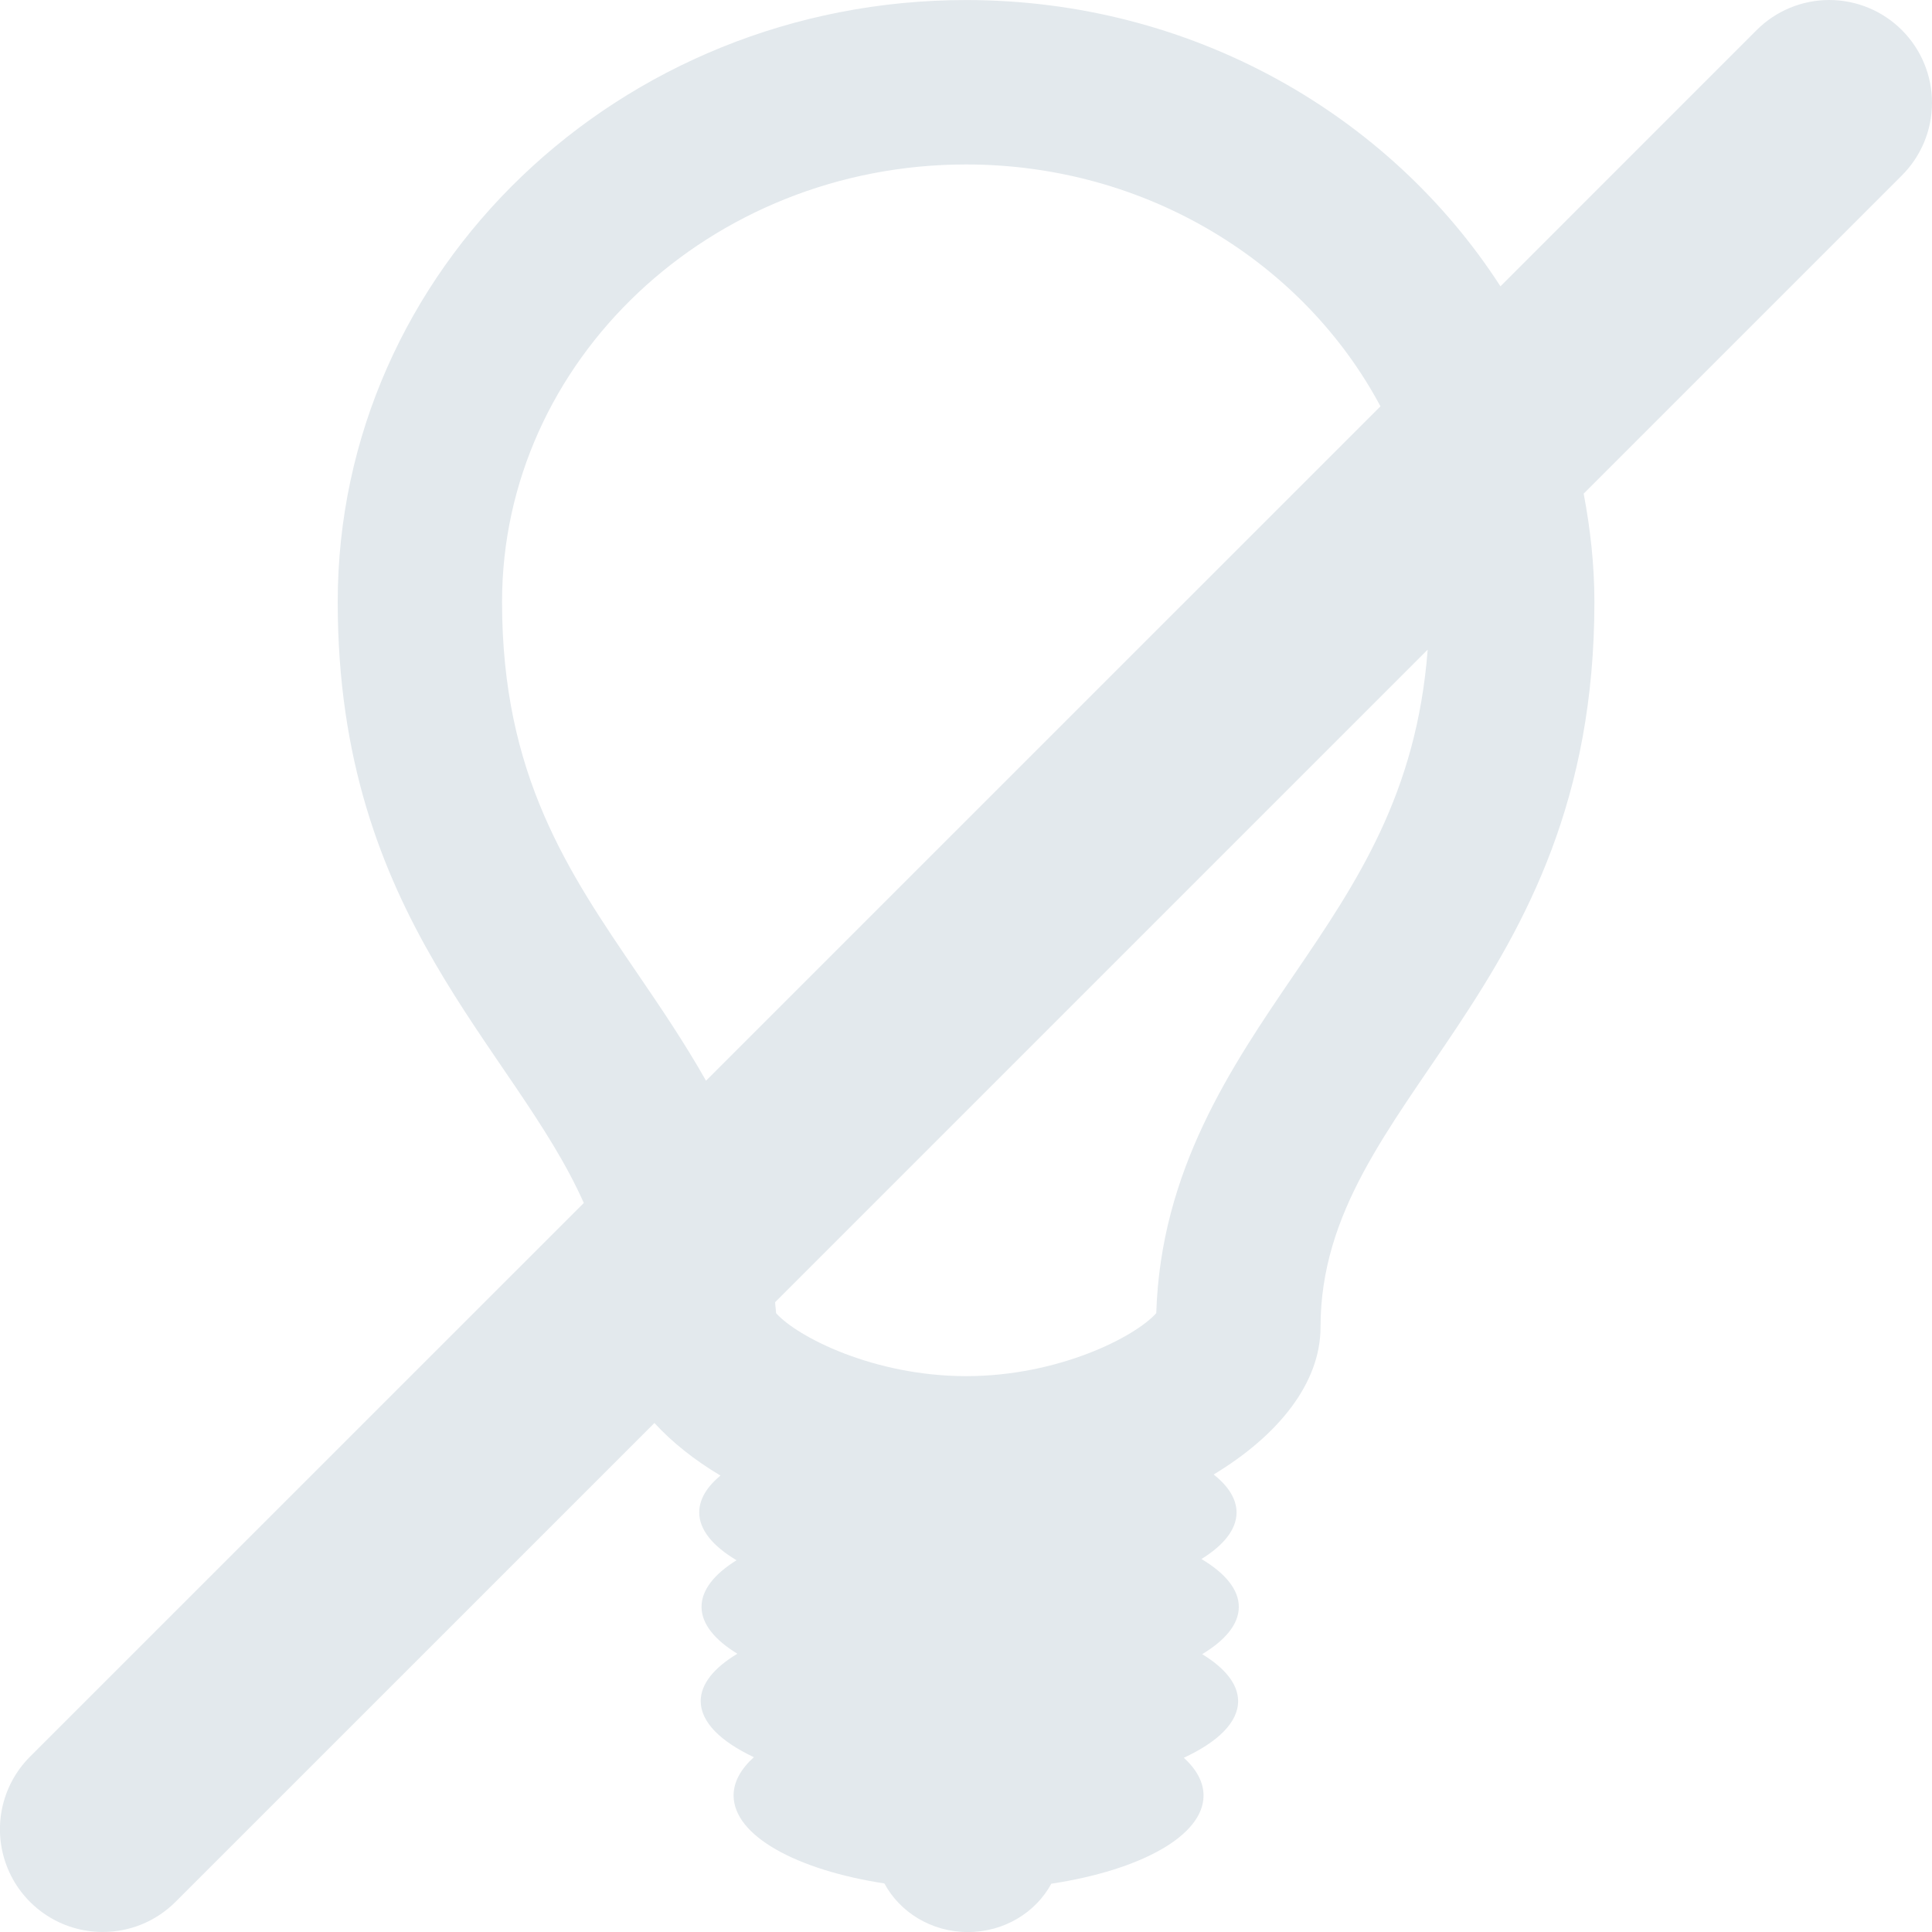
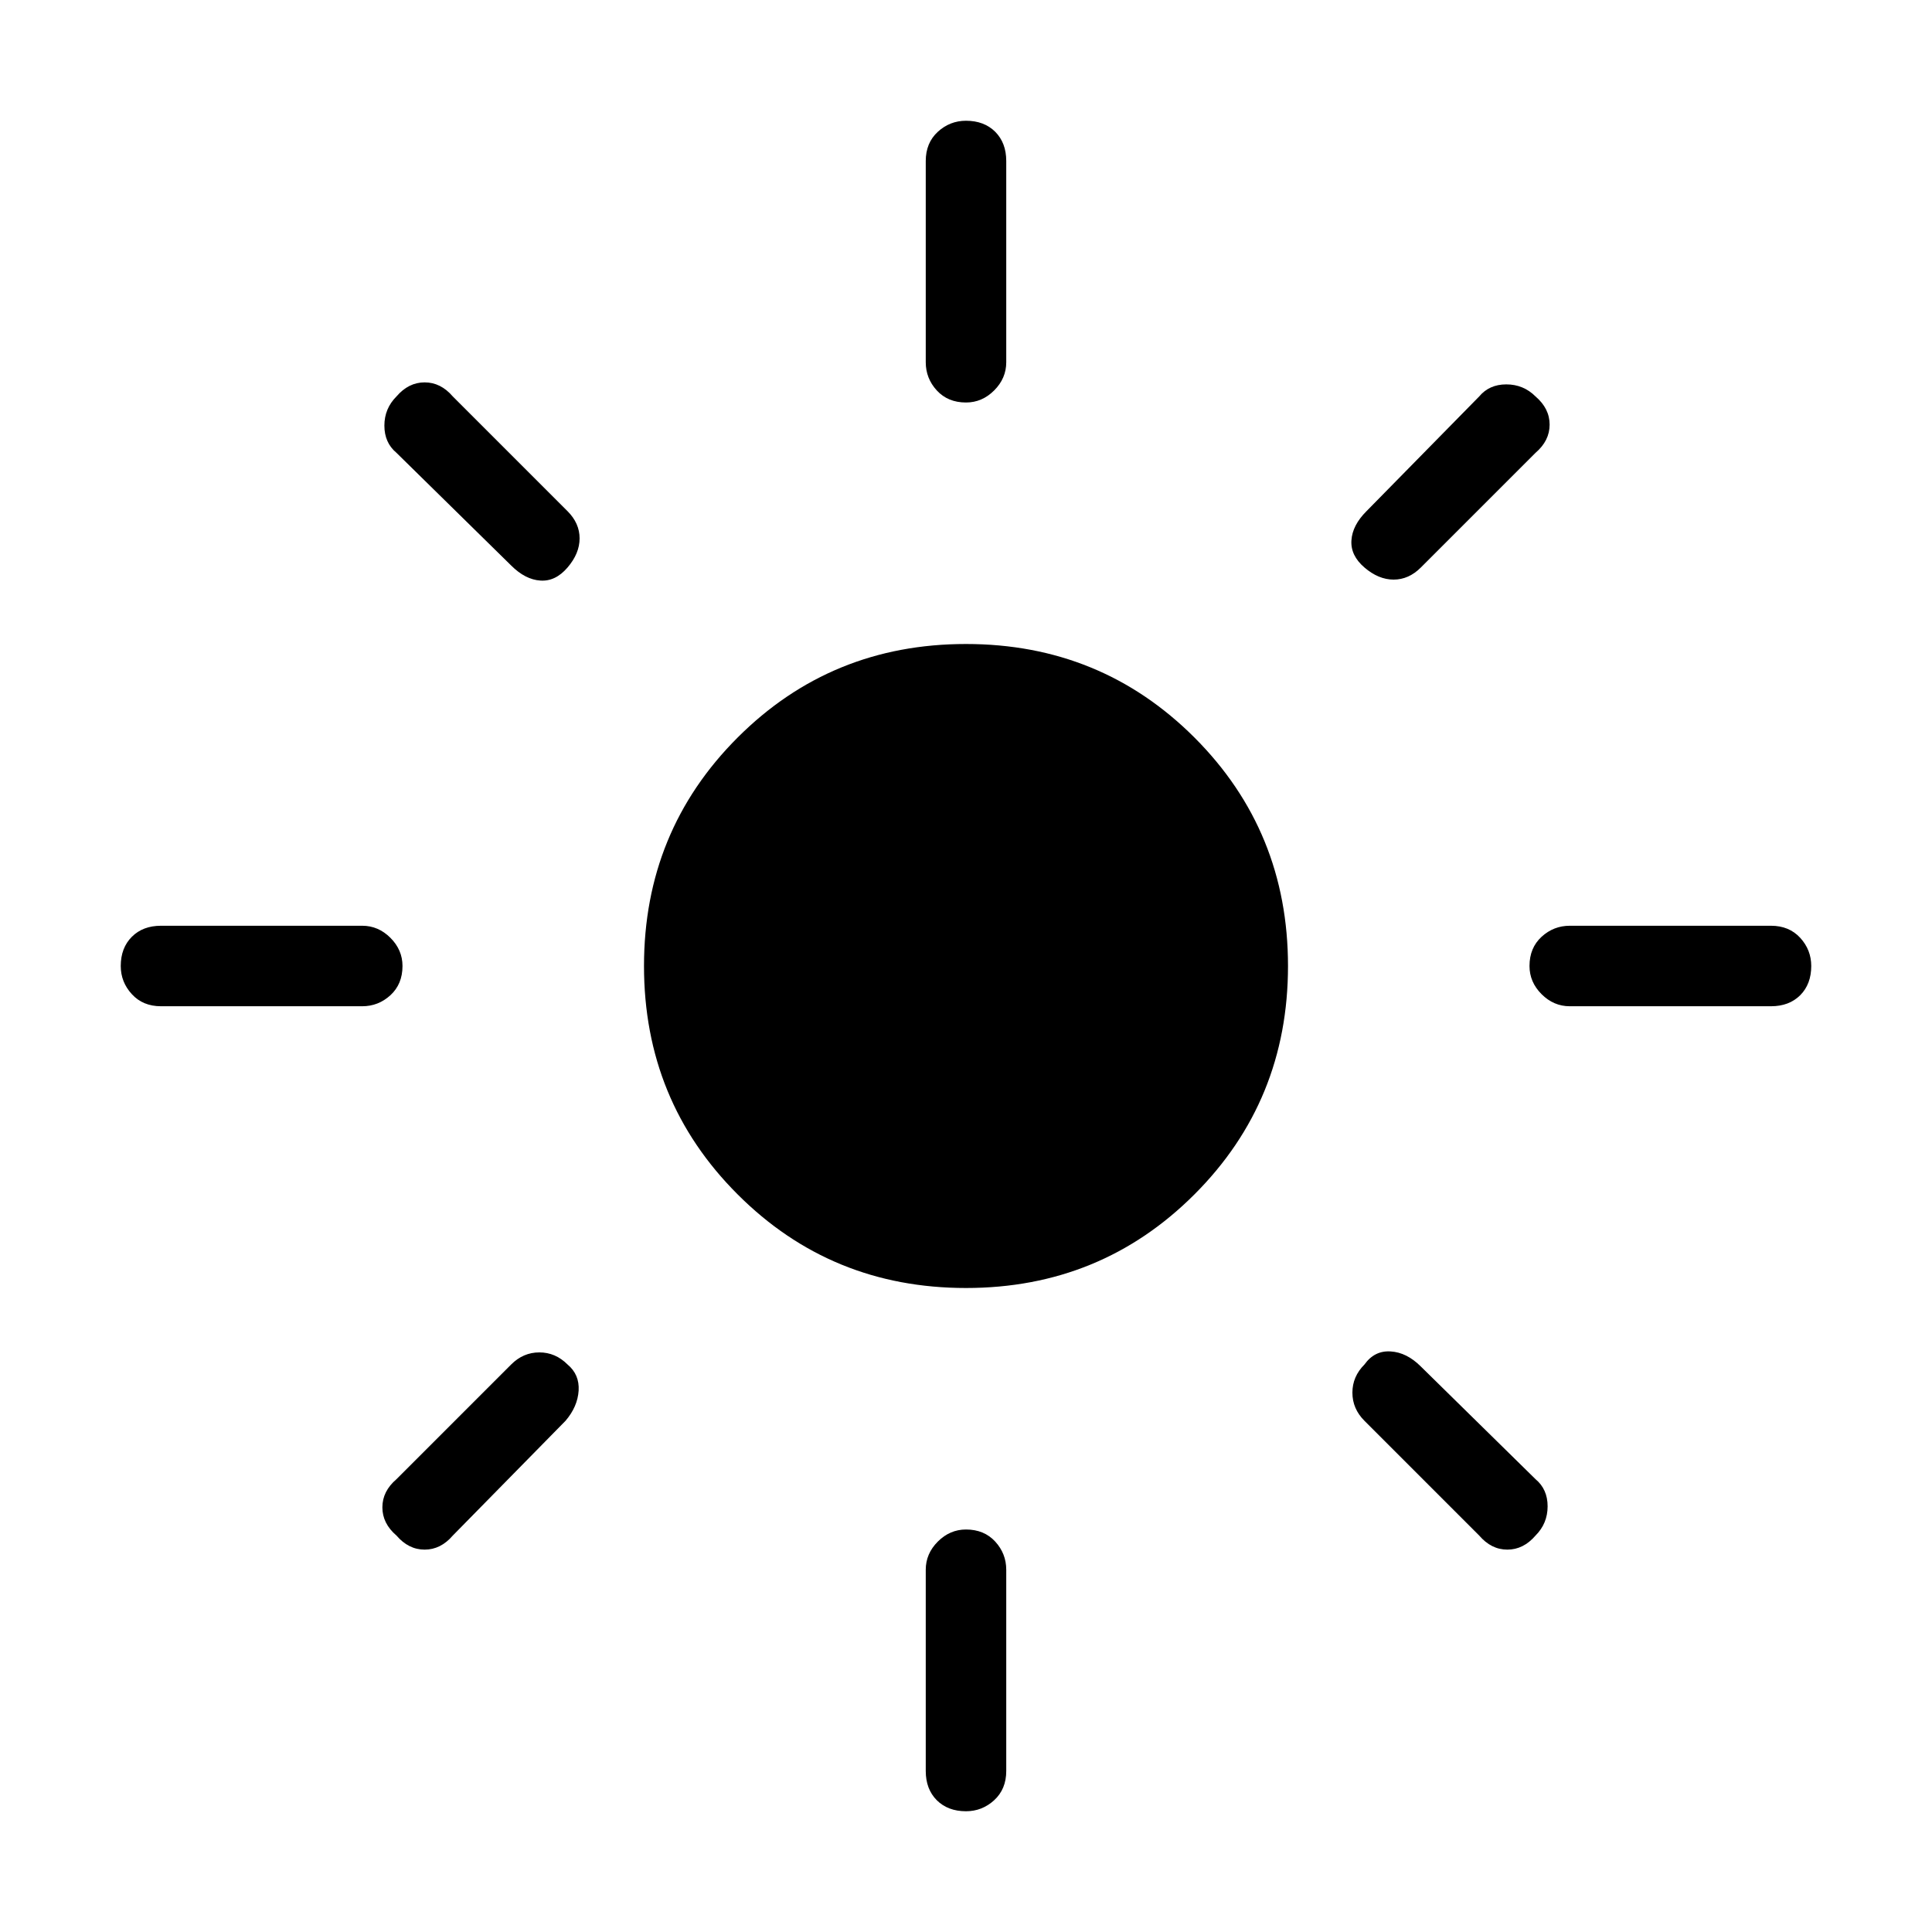
- <svg xmlns="http://www.w3.org/2000/svg" width="512" height="512" viewBox="0 0 47.002 47.002">
-   <path d="M46.27.733a2.498 2.498 0 00-3.535 0l-6.232 6.233c-2.694-4.174-7.501-6.965-13-6.965-8.441 0-15.287 6.556-15.287 14.644 0 7.708 4.291 10.809 5.987 14.621L.734 42.733a2.498 2.498 0 001.768 4.268c.64 0 1.279-.244 1.768-.732l11.651-11.65c.431.47.974.902 1.607 1.279-.333.275-.517.578-.517.896 0 .426.335.823.908 1.164-.539.335-.852.721-.852 1.133 0 .415.32.804.872 1.141-.563.339-.892.732-.892 1.152 0 .512.484.983 1.293 1.365-.314.285-.493.599-.493.93 0 .979 1.524 1.812 3.669 2.142.375.698 1.14 1.182 2.031 1.182.889 0 1.652-.48 2.03-1.176 2.161-.327 3.703-1.163 3.703-2.146 0-.326-.173-.637-.479-.918.825-.384 1.32-.859 1.32-1.377 0-.416-.321-.806-.874-1.143.562-.339.891-.73.891-1.15 0-.426-.335-.823-.909-1.165.54-.334.854-.72.854-1.132 0-.329-.2-.642-.557-.924 1.562-.943 2.6-2.215 2.6-3.584 0-5.591 6.663-8.037 6.663-17.643 0-.901-.099-1.779-.261-2.636l7.74-7.74A2.498 2.498 0 0046.27.733zM15.523 23.706c-1.701-2.494-3.309-4.848-3.309-9.062.001-5.868 5.064-10.643 11.288-10.643 4.409 0 8.224 2.401 10.082 5.884L17.176 26.292c-.52-.92-1.098-1.773-1.653-2.586zm15.961.002c-1.524 2.236-3.247 4.763-3.354 8.238-.521.584-2.39 1.533-4.625 1.533s-4.104-.949-4.625-1.533c-.003-.092-.019-.175-.023-.266l15.876-15.876c-.268 3.499-1.714 5.652-3.249 7.904z" data-original="#000000" class="active-path" data-old_color="#000000" fill="#E3E9ED" />
+ <svg xmlns="http://www.w3.org/2000/svg" height="24" width="24">
+   <path d="M12 16q-1.675 0-2.837-1.163Q8 13.675 8 12q0-1.675 1.163-2.838Q10.325 8 12 8q1.675 0 2.838 1.162Q16 10.325 16 12t-1.162 2.837Q13.675 16 12 16ZM2 12.5q-.225 0-.362-.15Q1.5 12.2 1.5 12q0-.225.138-.363.137-.137.362-.137h2.5q.2 0 .35.15.15.15.15.35 0 .225-.15.363-.15.137-.35.137Zm17.5 0q-.2 0-.35-.15Q19 12.2 19 12q0-.225.15-.363.15-.137.35-.137H22q.225 0 .363.15.137.15.137.35 0 .225-.137.363-.138.137-.363.137ZM12 5q-.225 0-.363-.15-.137-.15-.137-.35V2q0-.225.15-.363.15-.137.35-.137.225 0 .363.137.137.138.137.363v2.5q0 .2-.15.35Q12.2 5 12 5Zm0 17.5q-.225 0-.363-.137-.137-.138-.137-.363v-2.5q0-.2.15-.35.15-.15.35-.15.225 0 .363.15.137.15.137.35V22q0 .225-.15.363-.15.137-.35.137ZM6.35 7.025l-1.425-1.4q-.15-.125-.15-.338 0-.212.15-.362.15-.175.35-.175.2 0 .35.175L7.05 6.35q.15.15.15.338 0 .187-.15.362t-.337.162q-.188-.012-.363-.187Zm12.025 12.05L16.95 17.65q-.15-.15-.15-.35 0-.2.15-.35.125-.175.325-.162.2.012.375.187l1.425 1.4q.15.125.15.337 0 .213-.15.363-.15.175-.35.175-.2 0-.35-.175ZM16.95 7.05q-.175-.15-.162-.338.012-.187.187-.362l1.4-1.425q.125-.15.337-.15.213 0 .363.15.175.15.175.35 0 .2-.175.35L17.65 7.05q-.15.15-.338.15-.187 0-.362-.15ZM4.925 19.075q-.175-.15-.175-.35 0-.2.175-.35L6.35 16.95q.15-.15.35-.15.2 0 .35.15.15.125.138.325-.013.2-.163.375l-1.4 1.425q-.15.175-.35.175-.2 0-.35-.175Z" />
</svg>
